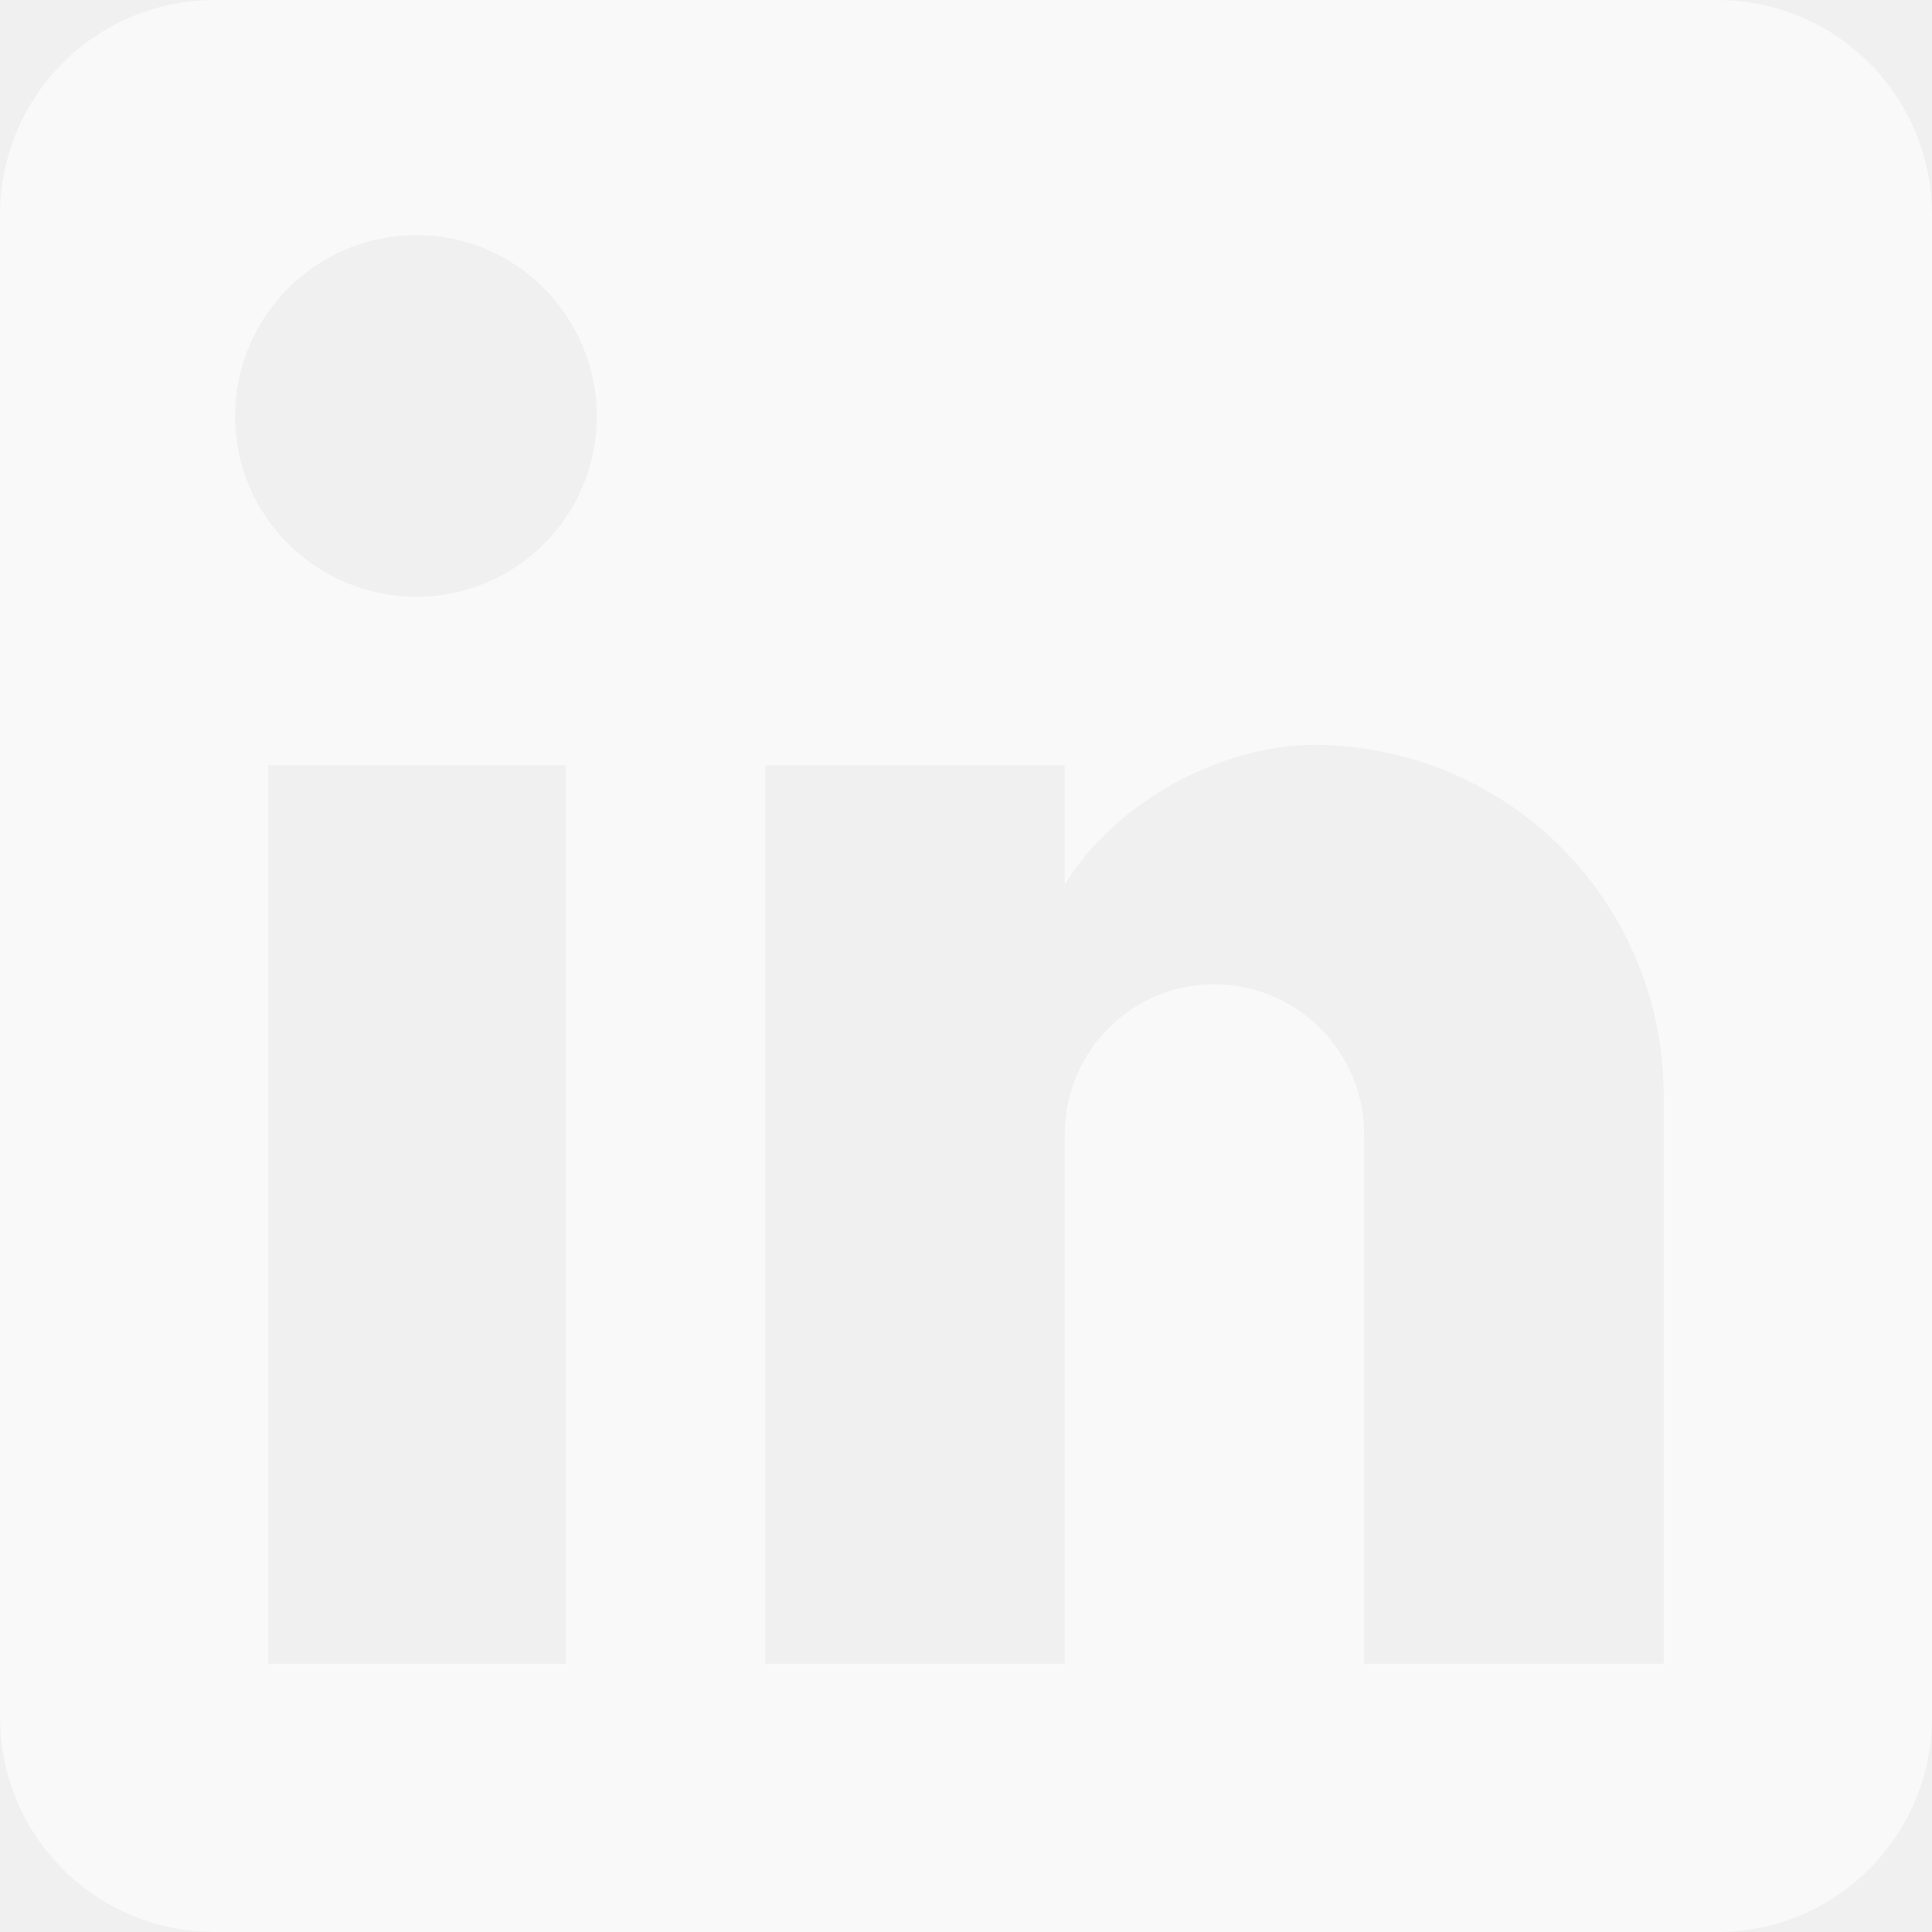
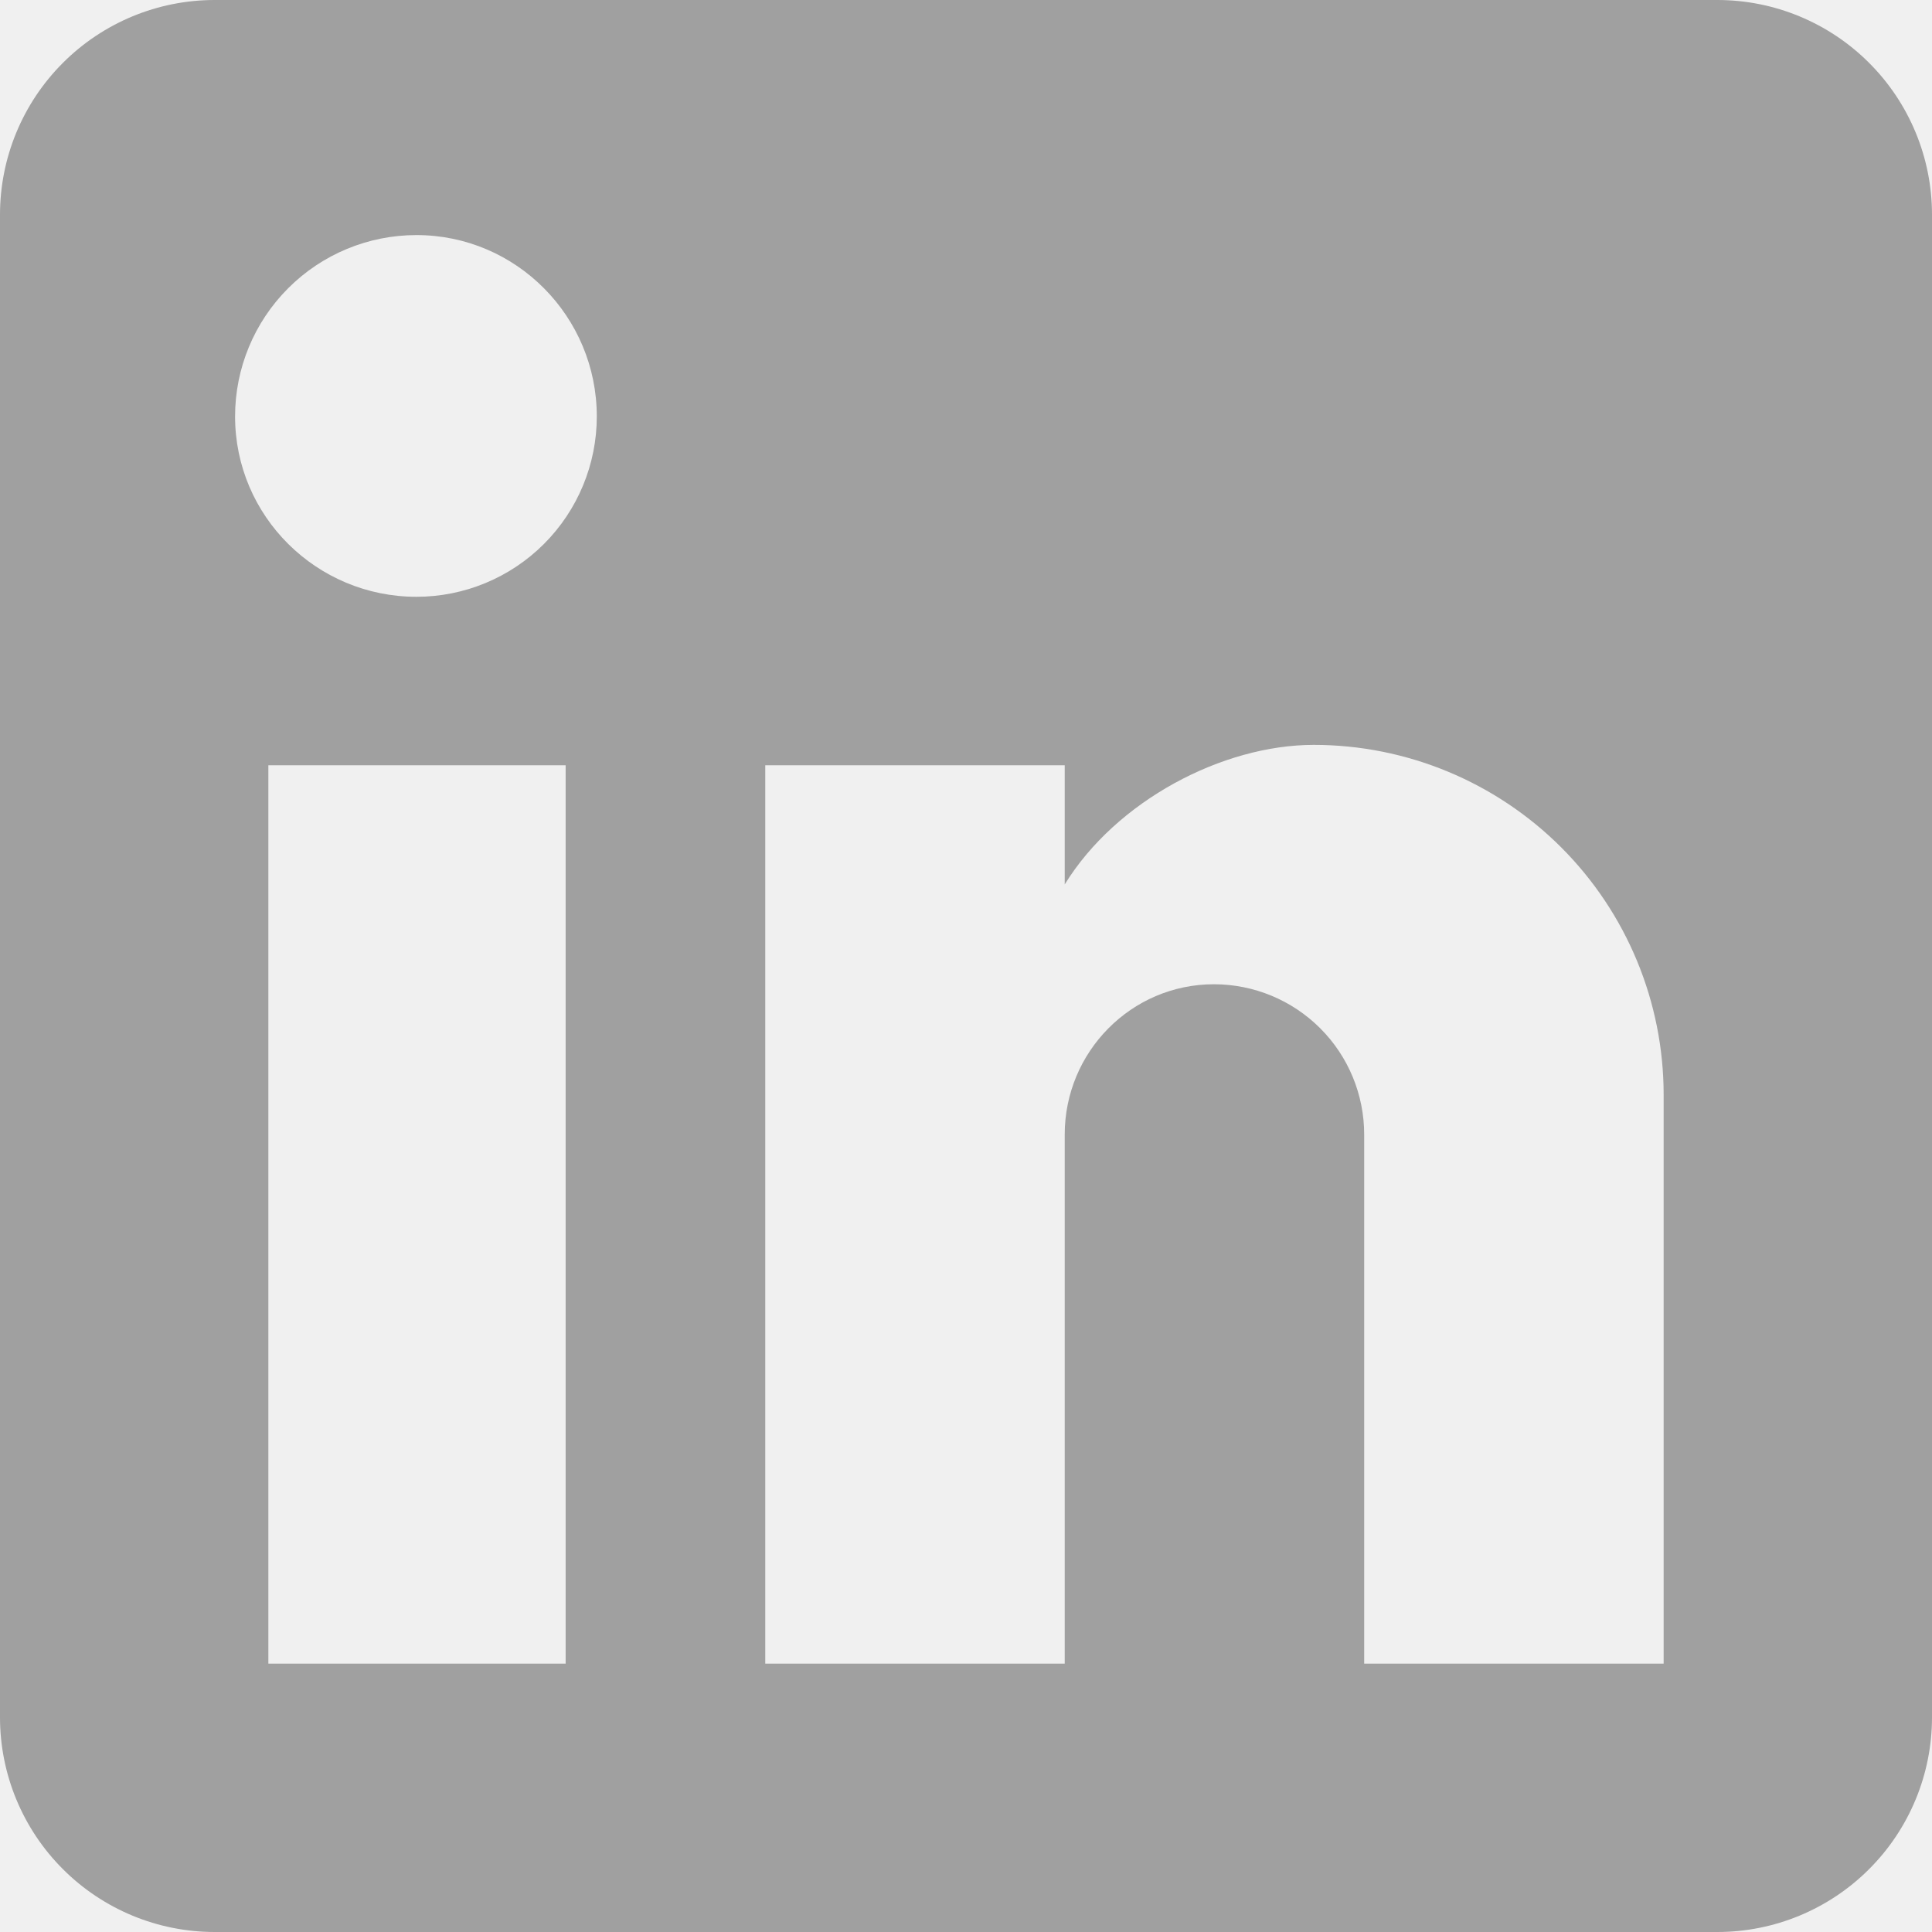
<svg xmlns="http://www.w3.org/2000/svg" width="40" height="40" viewBox="0 0 40 40" fill="none">
-   <path d="M35.556 0C36.734 0 37.865 0.468 38.698 1.302C39.532 2.135 40 3.266 40 4.444V35.556C40 36.734 39.532 37.865 38.698 38.698C37.865 39.532 36.734 40 35.556 40H4.444C3.266 40 2.135 39.532 1.302 38.698C0.468 37.865 0 36.734 0 35.556V4.444C0 3.266 0.468 2.135 1.302 1.302C2.135 0.468 3.266 0 4.444 0H35.556ZM34.444 34.444V22.667C34.444 20.745 33.681 18.903 32.323 17.544C30.964 16.186 29.121 15.422 27.2 15.422C25.311 15.422 23.111 16.578 22.044 18.311V15.844H15.844V34.444H22.044V23.489C22.044 21.778 23.422 20.378 25.133 20.378C25.959 20.378 26.75 20.706 27.333 21.289C27.917 21.872 28.244 22.664 28.244 23.489V34.444H34.444ZM8.622 12.356C9.612 12.356 10.562 11.962 11.262 11.262C11.962 10.562 12.356 9.612 12.356 8.622C12.356 6.556 10.689 4.867 8.622 4.867C7.626 4.867 6.671 5.262 5.967 5.967C5.262 6.671 4.867 7.626 4.867 8.622C4.867 10.689 6.556 12.356 8.622 12.356ZM11.711 34.444V15.844H5.556V34.444H11.711Z" fill="#F9F9FA" />
+   <g clip-path="url(#clip0_636_16)">
+     <path d="M35.556 0C36.734 0 37.865 0.468 38.698 1.302C39.532 2.135 40 3.266 40 4.444V35.556C40 36.734 39.532 37.865 38.698 38.698C37.865 39.532 36.734 40 35.556 40H4.444C3.266 40 2.135 39.532 1.302 38.698C0.468 37.865 0 36.734 0 35.556V4.444C0 3.266 0.468 2.135 1.302 1.302C2.135 0.468 3.266 0 4.444 0H35.556ZM34.444 34.444V22.667C34.444 20.745 33.681 18.903 32.323 17.544C30.964 16.186 29.121 15.422 27.2 15.422C25.311 15.422 23.111 16.578 22.044 18.311V15.844H15.844V34.444H22.044V23.489C22.044 21.778 23.422 20.378 25.133 20.378C25.959 20.378 26.75 20.706 27.333 21.289C27.917 21.872 28.244 22.664 28.244 23.489V34.444H34.444ZM8.622 12.356C9.612 12.356 10.562 11.962 11.262 11.262C11.962 10.562 12.356 9.612 12.356 8.622C12.356 6.556 10.689 4.867 8.622 4.867C7.626 4.867 6.671 5.262 5.967 5.967C5.262 6.671 4.867 7.626 4.867 8.622C4.867 10.689 6.556 12.356 8.622 12.356ZM11.711 34.444V15.844H5.556V34.444H11.711Z" fill="#A0A0A0" />
+   </g>
+   <defs>
+     <clipPath id="clip0_636_16">
+       <rect width="40" height="40" fill="white" />
+     </clipPath>
+   </defs>
</svg>
